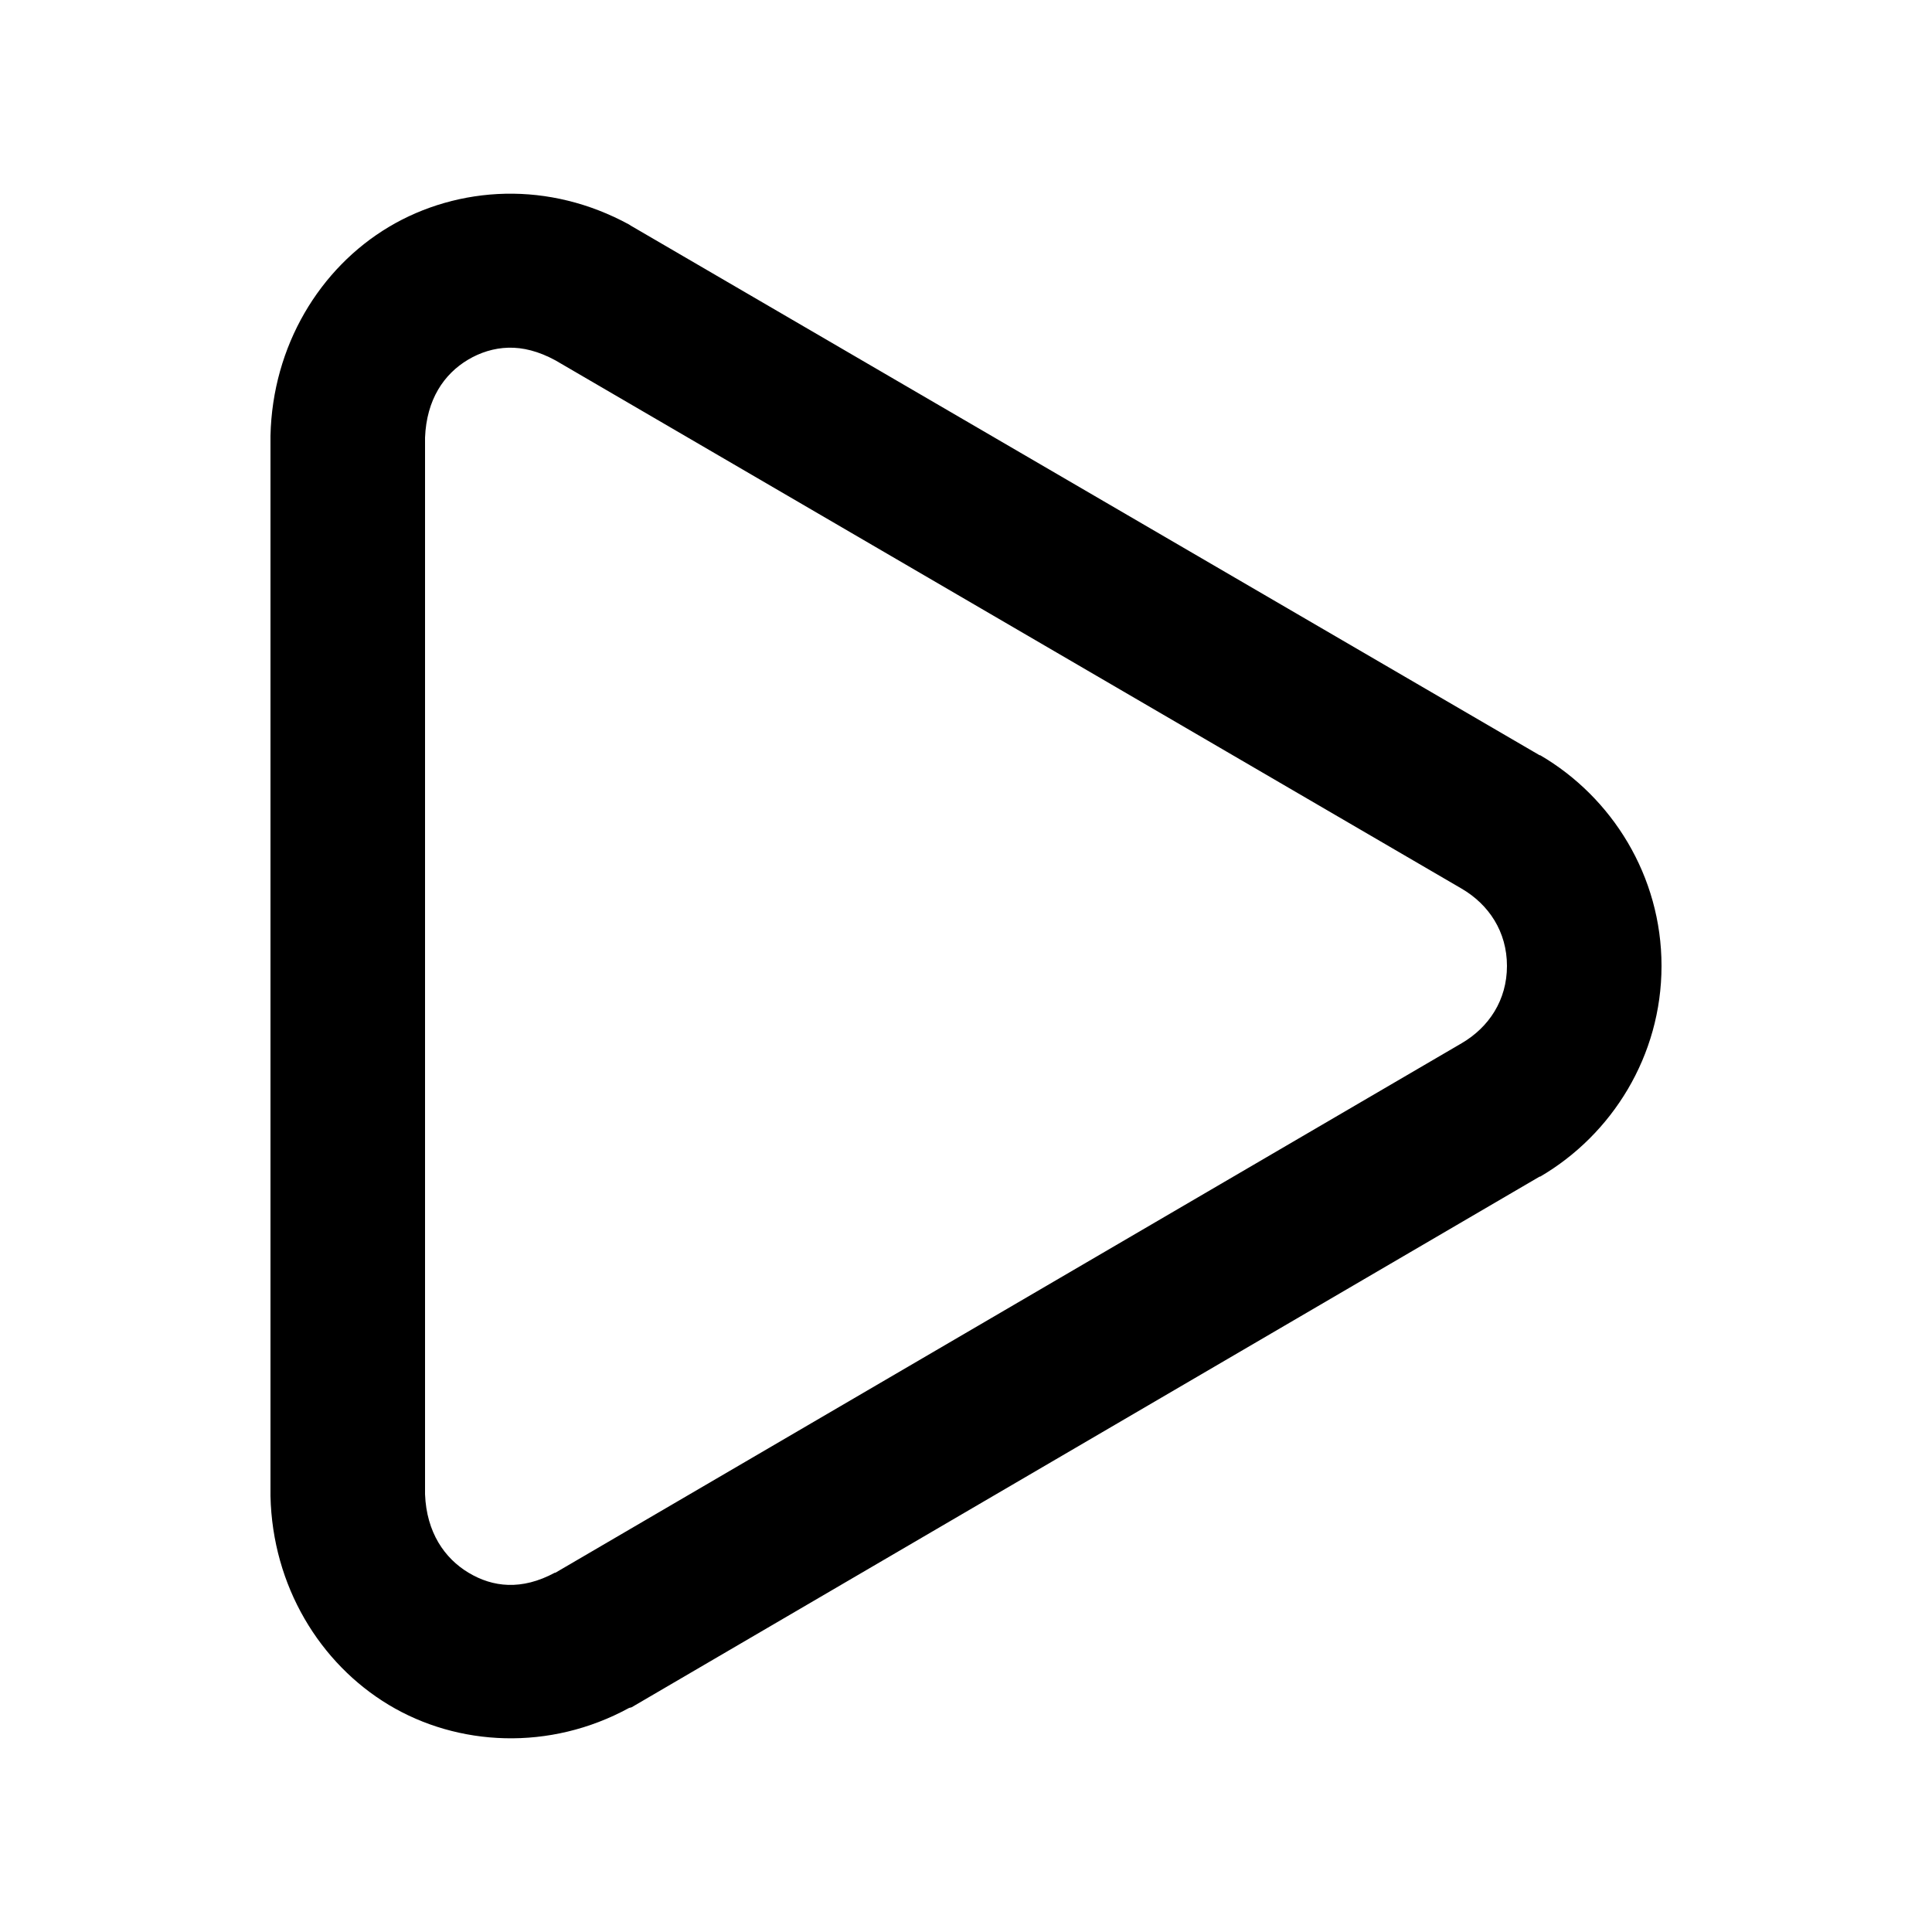
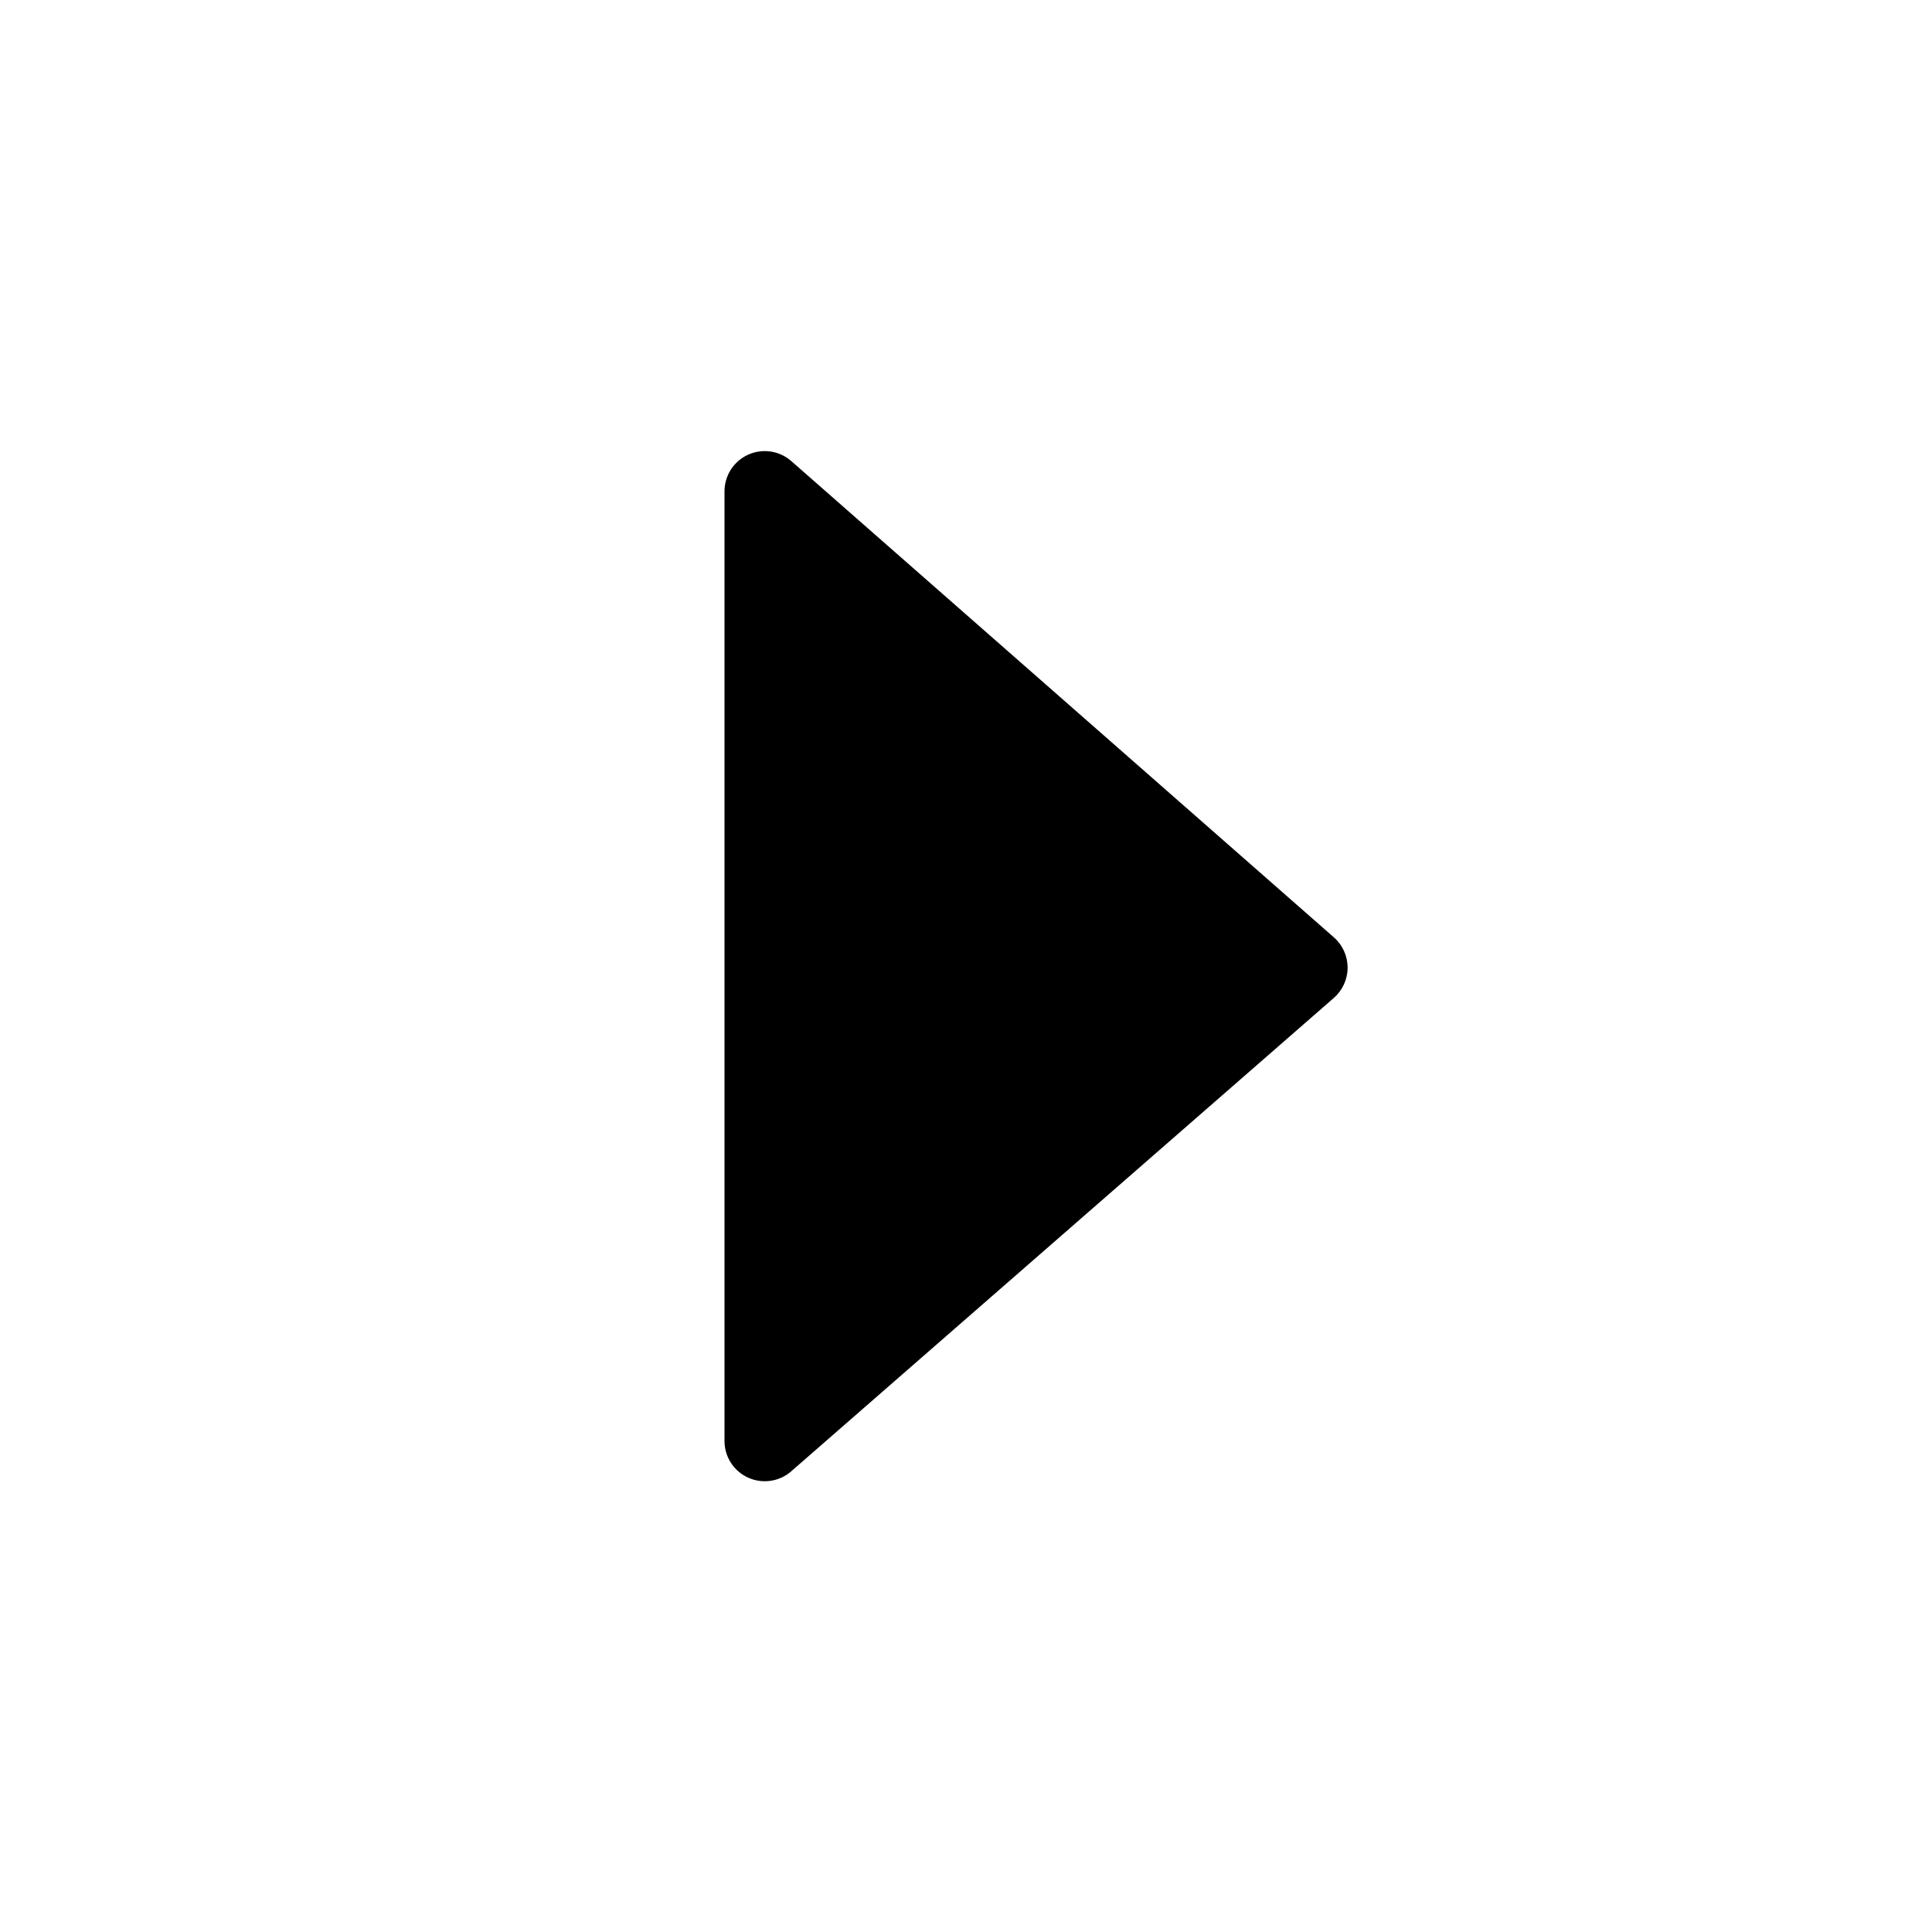
- <svg xmlns="http://www.w3.org/2000/svg" version="1.1" x="0px" y="0px" viewBox="0 0 100 100">
-   <g transform="translate(0,-952.3622)">
-     <path style="text-indent:0;text-transform:none;direction:ltr;block-progression:tb;baseline-shift:baseline;enable-background:accumulate;" d="m 26.156,962.39 c -2.15,0.046 -4.242,0.65 -6.031,1.719 -3.578,2.137 -6.022,6.152 -6.125,10.812 a 4,4 0 0 0 0,0.094 l 0,54.687 a 4,4 0 0 0 0,0.094 c 0.103,4.66 2.551,8.663 6.125,10.812 3.574,2.149 8.326,2.4 12.438,0.156 a 4,4 0 0 0 0.125,-0.031 l 47,-27.469 a 4,4 0 0 0 0.031,0 c 3.719,-2.174 6.281,-6.25 6.281,-10.906 0,-4.657 -2.563,-8.733 -6.281,-10.906 a 4,4 0 0 0 -0.031,0 l -47.031,-27.406 a 4,4 0 0 0 -0.094,-0.062 c -2.053,-1.12 -4.257,-1.64 -6.406,-1.594 z m 0.156,7.969 c 0.751,-0.02 1.566,0.181 2.438,0.656 l 46.906,27.344 c 1.404,0.821 2.344,2.227 2.344,4 0,1.773 -0.94,3.179 -2.344,4 l -46.906,27.406 -0.031,0 c -1.723,0.928 -3.214,0.754 -4.469,0 -1.239,-0.745 -2.173,-2.082 -2.25,-4.062 l 0,-54.688 c 0.077,-1.979 0.984,-3.294 2.219,-4.031 0.629,-0.376 1.342,-0.605 2.094,-0.625 z" fill-opacity="1" stroke="none" marker="none" visibility="visible" display="inline" overflow="visible" />
-   </g>
+ <svg xmlns="http://www.w3.org/2000/svg" width="24" height="24" viewBox="0 0 24 24">
+   <path d="M9.829 18.277l6.74-5.88a.5.5 0 0 0 .002-.752L9.83 5.728a.5.5 0 0 0-.83.376V17.9a.5.5 0 0 0 .829.377z" />
</svg>
